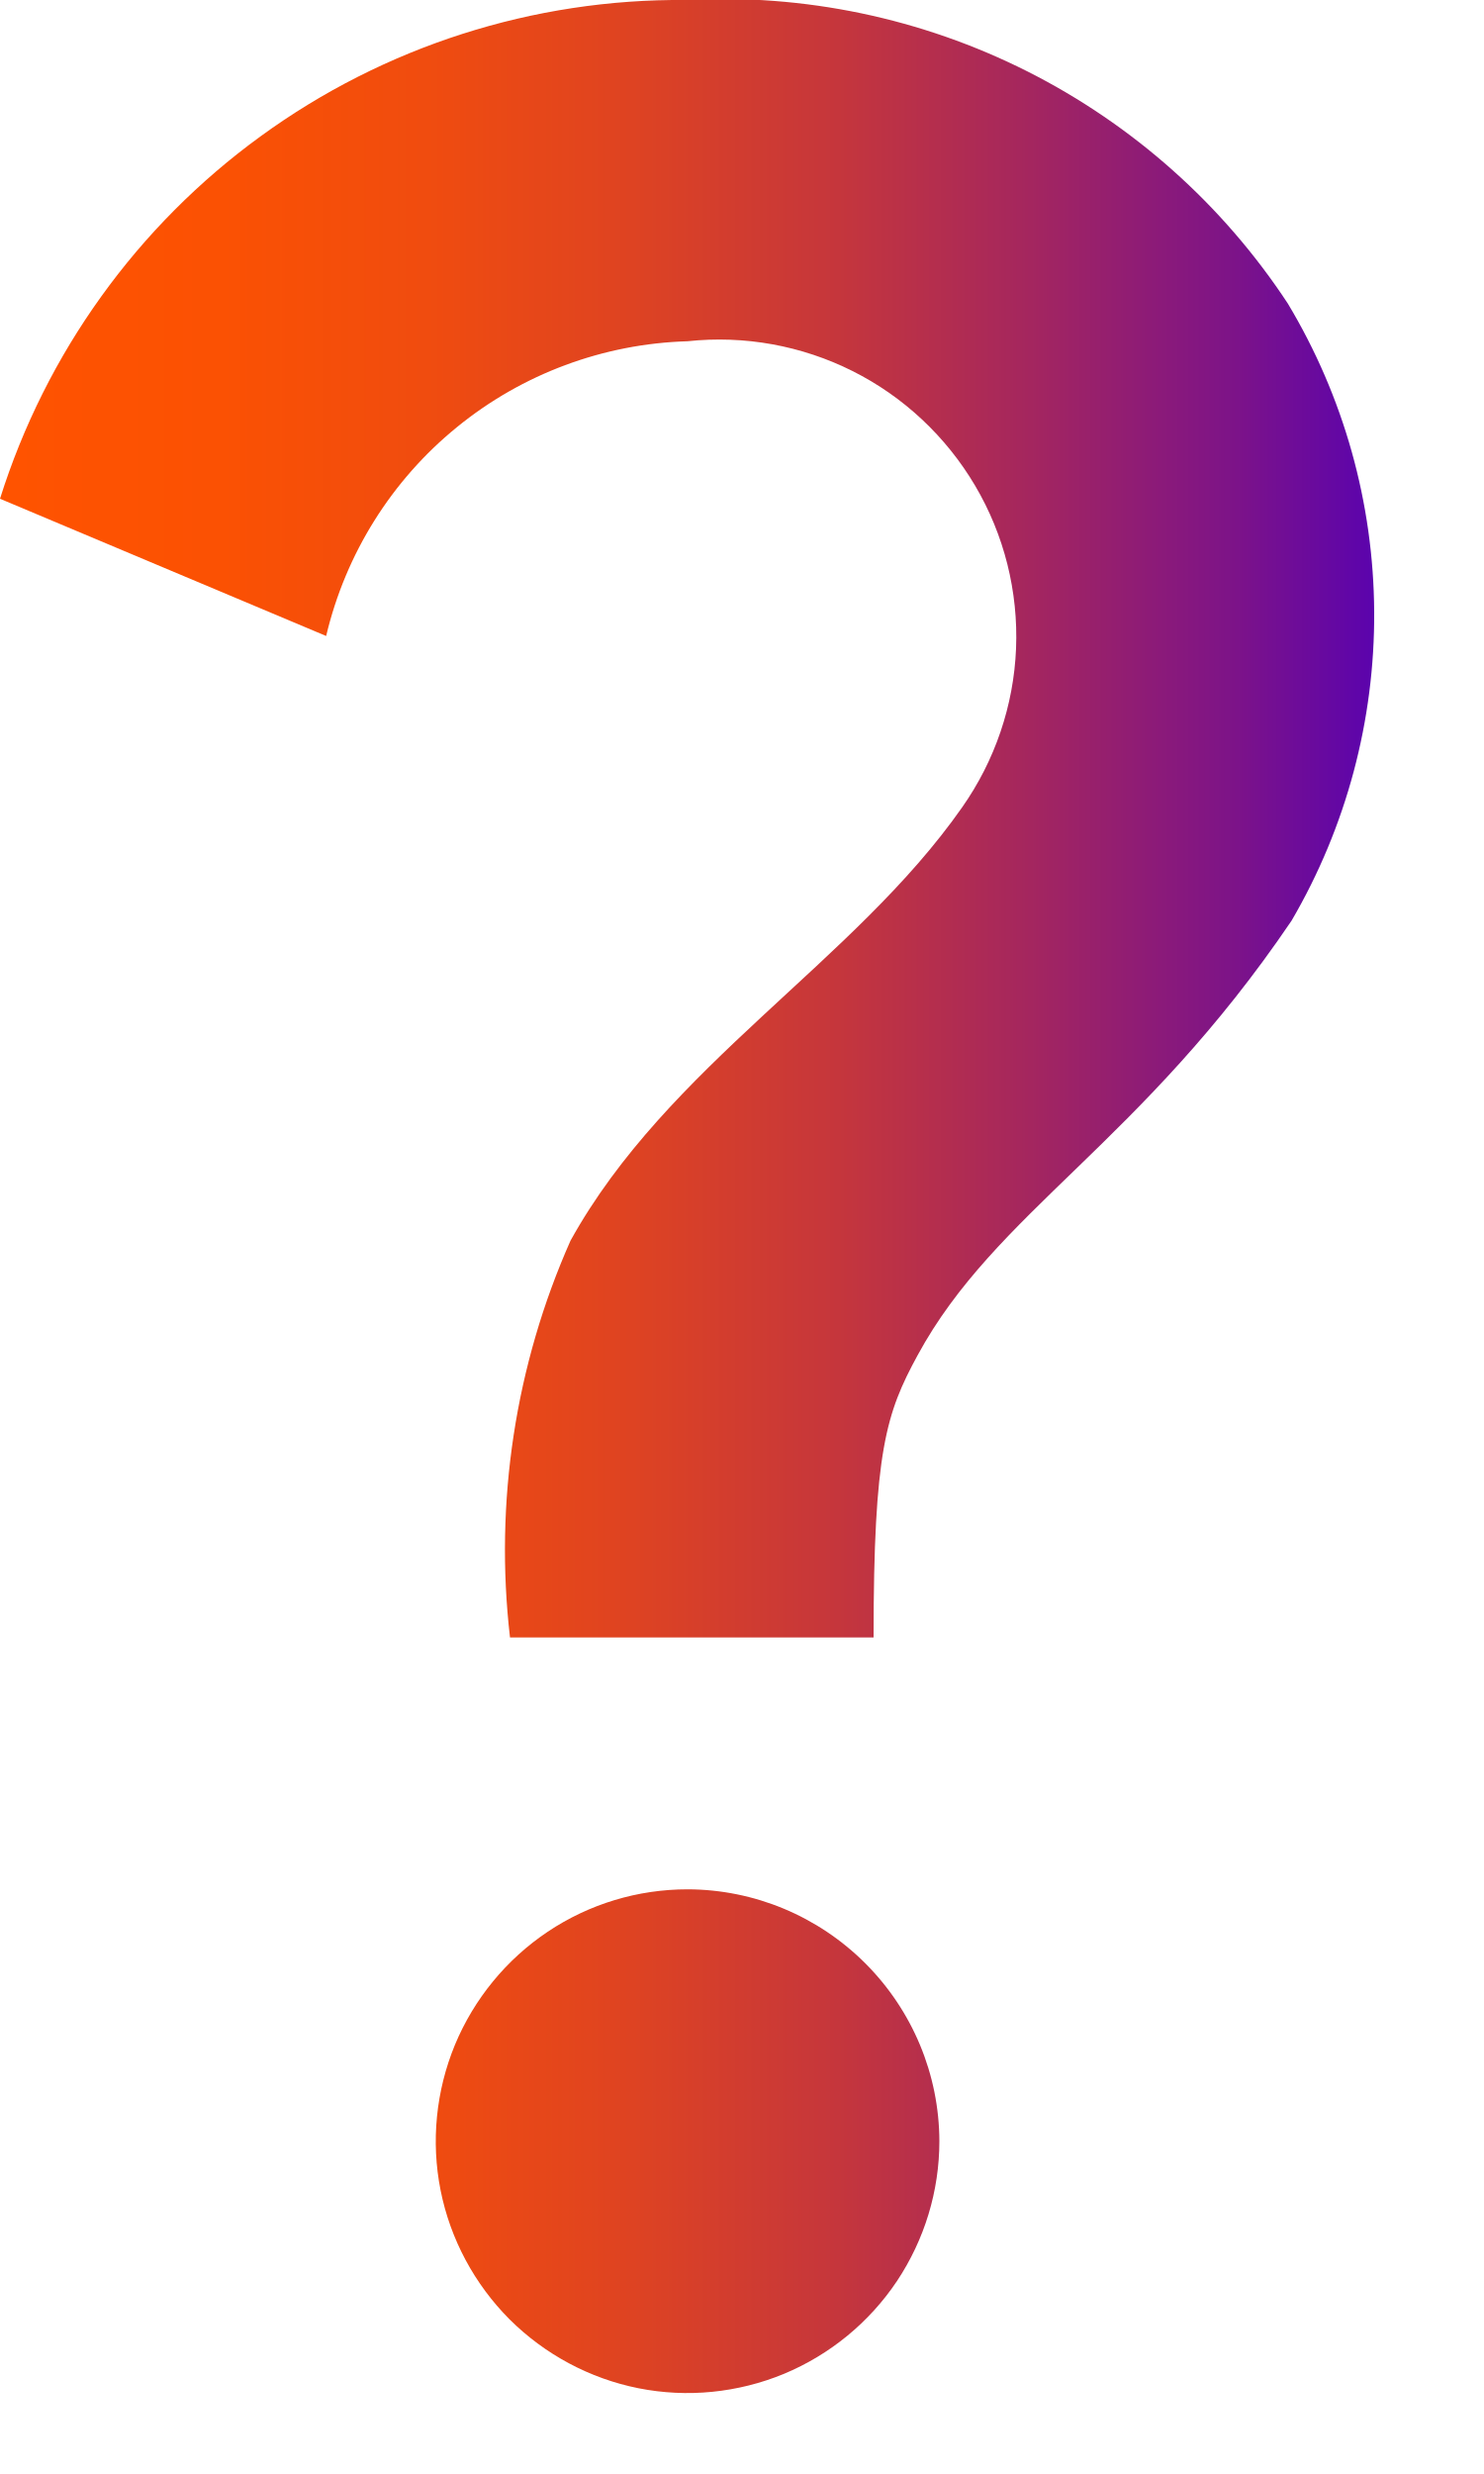
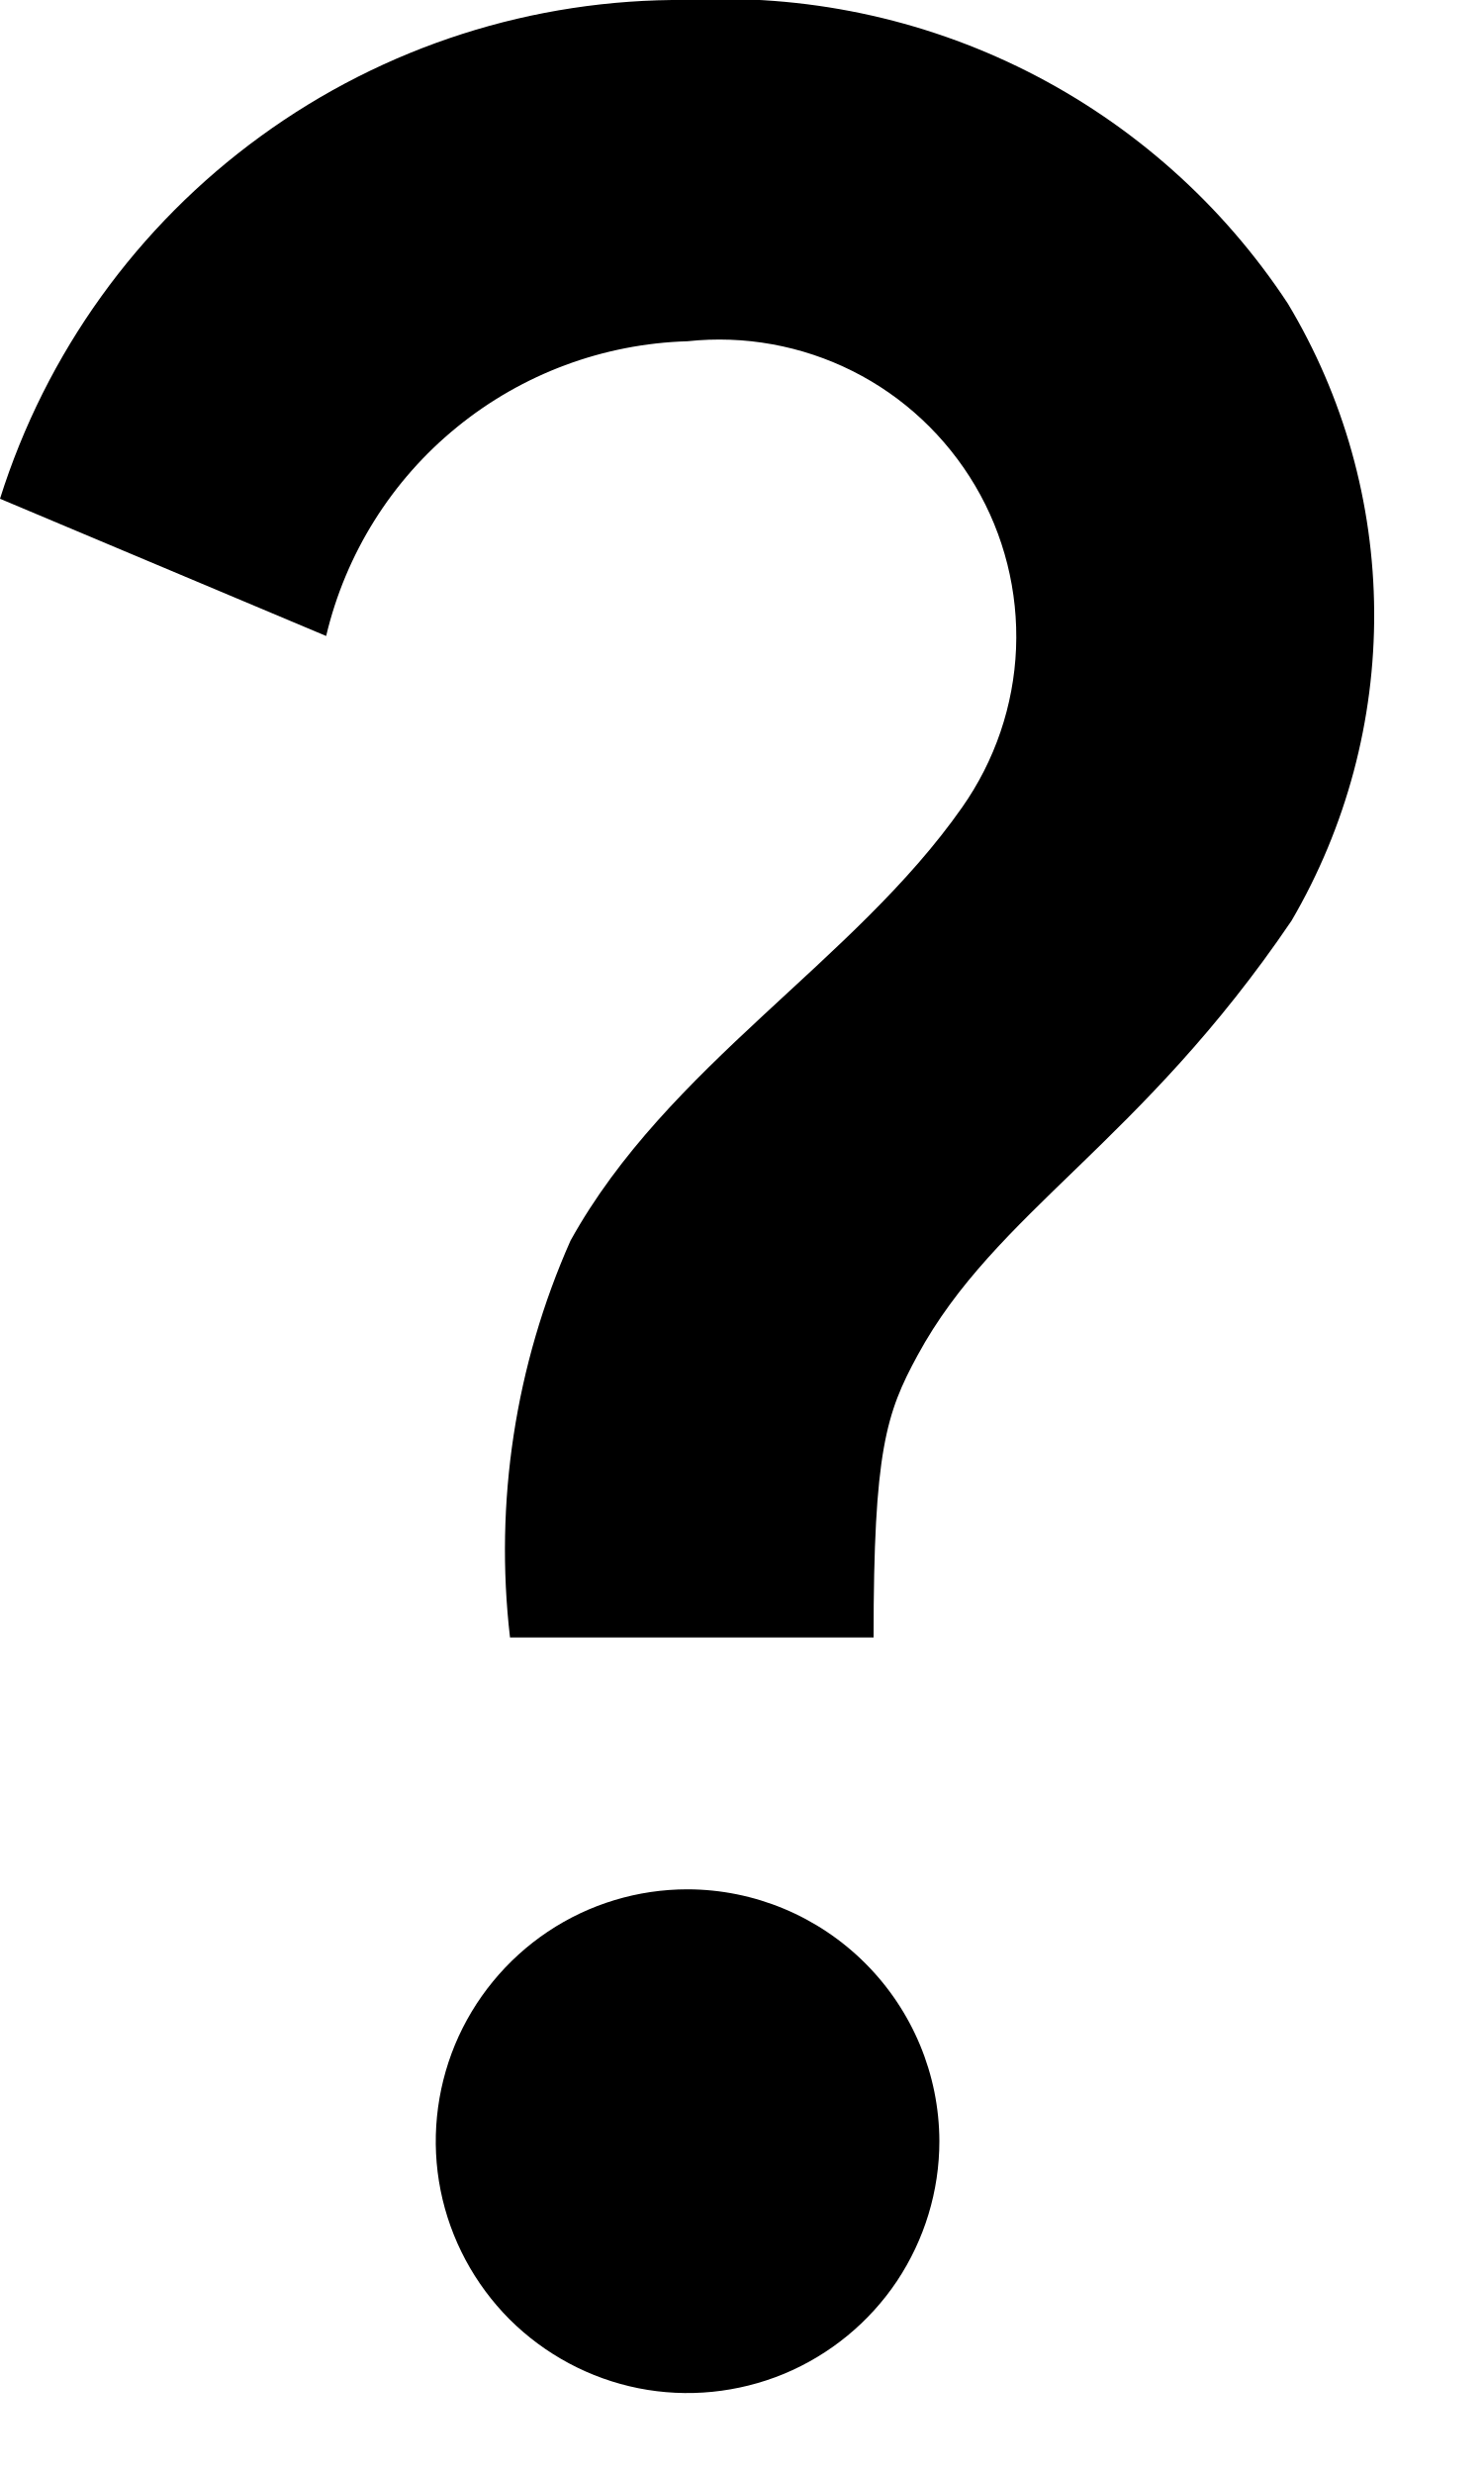
<svg xmlns="http://www.w3.org/2000/svg" width="9" height="15" viewBox="0 0 9 15" fill="none">
  <path d="M3.46 7.522C4.048 6.461 5.178 5.834 5.835 4.895C6.034 4.612 6.148 4.277 6.162 3.932C6.176 3.586 6.09 3.243 5.914 2.945C5.738 2.647 5.48 2.405 5.171 2.25C4.862 2.095 4.514 2.032 4.17 2.069C3.659 2.084 3.167 2.267 2.771 2.59C2.374 2.913 2.096 3.358 1.978 3.856L0 3.024C0.278 2.141 0.832 1.37 1.581 0.826C2.33 0.281 3.234 -0.008 4.16 -4.36502e-05C4.876 -0.039 5.59 0.11 6.231 0.433C6.871 0.756 7.416 1.241 7.81 1.84C8.149 2.404 8.33 3.049 8.334 3.708C8.338 4.366 8.165 5.014 7.833 5.582C6.917 6.934 6.038 7.346 5.565 8.217C5.374 8.568 5.298 8.797 5.298 9.928H3.093C2.998 9.108 3.125 8.277 3.46 7.522ZM5.697 12.982C5.697 13.284 5.607 13.579 5.44 13.83C5.272 14.081 5.033 14.277 4.754 14.393C4.475 14.508 4.168 14.539 3.872 14.48C3.576 14.421 3.304 14.275 3.09 14.062C2.877 13.848 2.731 13.576 2.672 13.28C2.613 12.984 2.644 12.677 2.759 12.398C2.875 12.119 3.071 11.88 3.322 11.712C3.573 11.544 3.868 11.455 4.17 11.455C4.575 11.456 4.962 11.618 5.248 11.904C5.534 12.19 5.696 12.577 5.697 12.982Z" fill="url(#paint0_linear_17_7230)" />
  <defs>
    <linearGradient id="paint0_linear_17_7230" x1="0" y1="7.251" x2="8.334" y2="7.251" gradientUnits="userSpaceOnUse">
-       <stop stop-color="#FF5300" />
-       <stop offset="0.16" stop-color="#FB5103" />
-       <stop offset="0.31" stop-color="#F04C0F" />
-       <stop offset="0.46" stop-color="#DE4322" />
-       <stop offset="0.61" stop-color="#C5363C" />
-       <stop offset="0.75" stop-color="#A4265F" />
-       <stop offset="0.9" stop-color="#7C1389" />
-       <stop offset="1" stop-color="#5B03AD" />
+       <stop offset="0" stop-color="@fill" />
+       <stop offset="1" stop-color="@fill2" />
    </linearGradient>
  </defs>
</svg>
